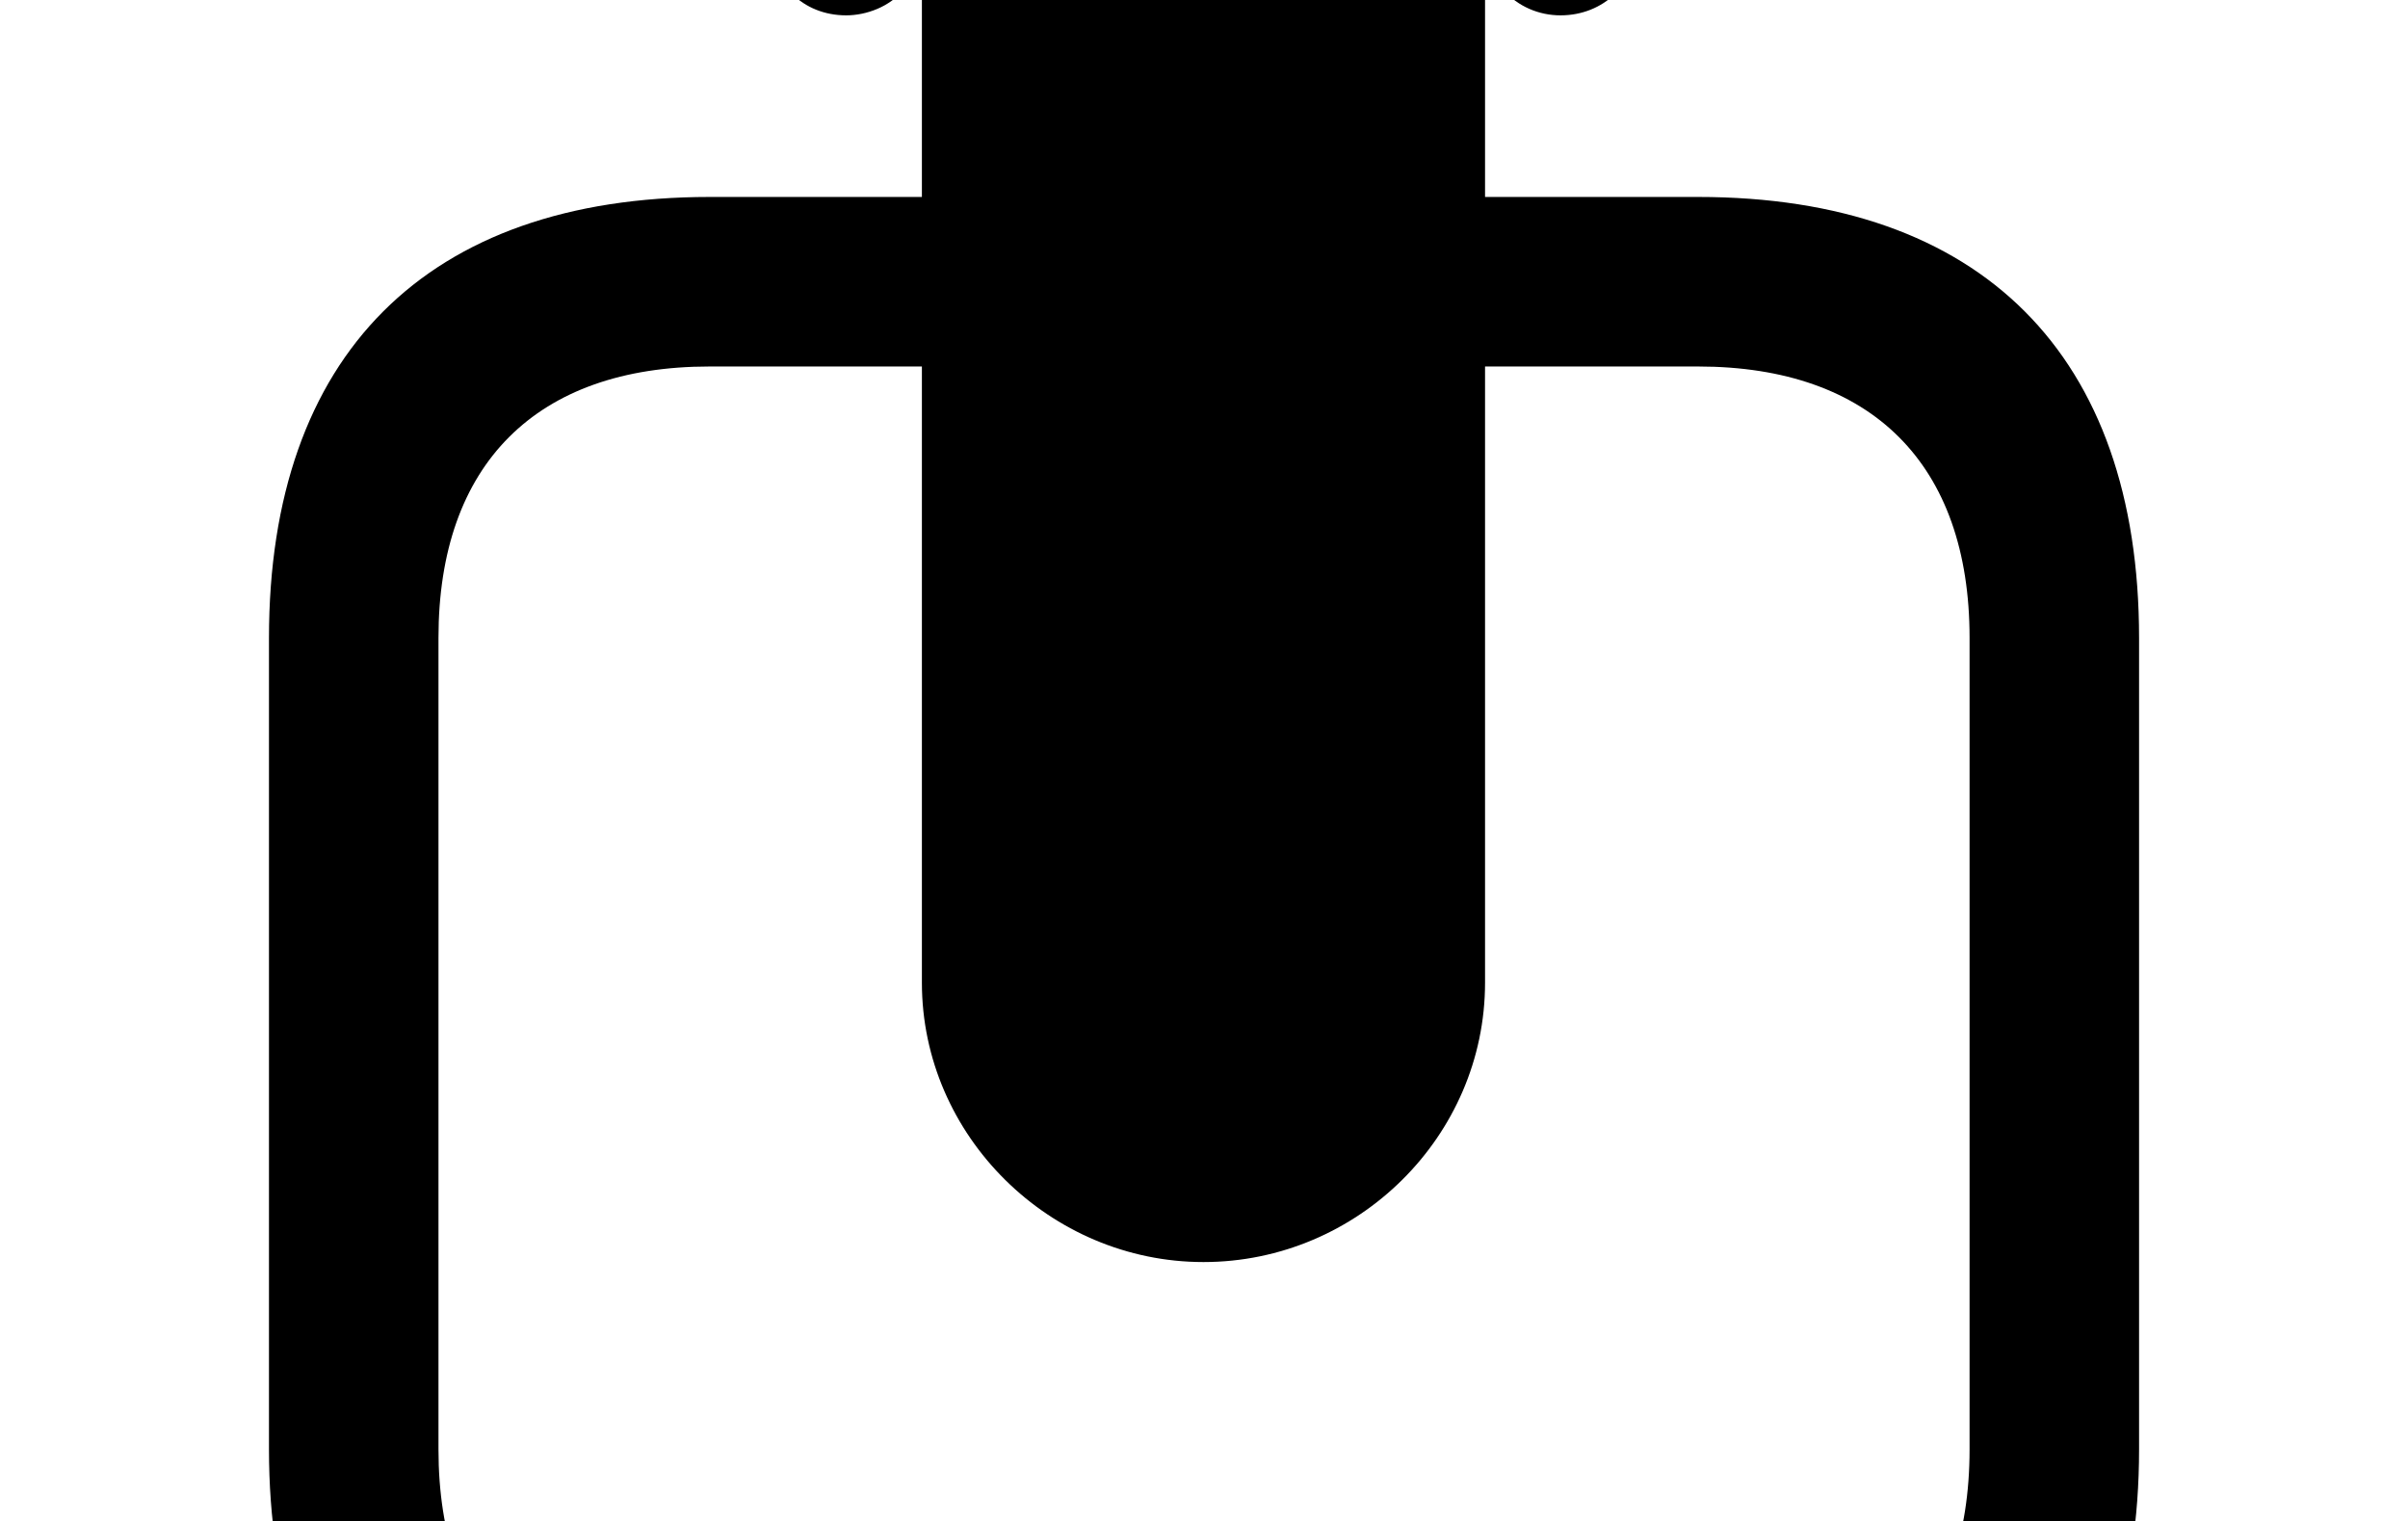
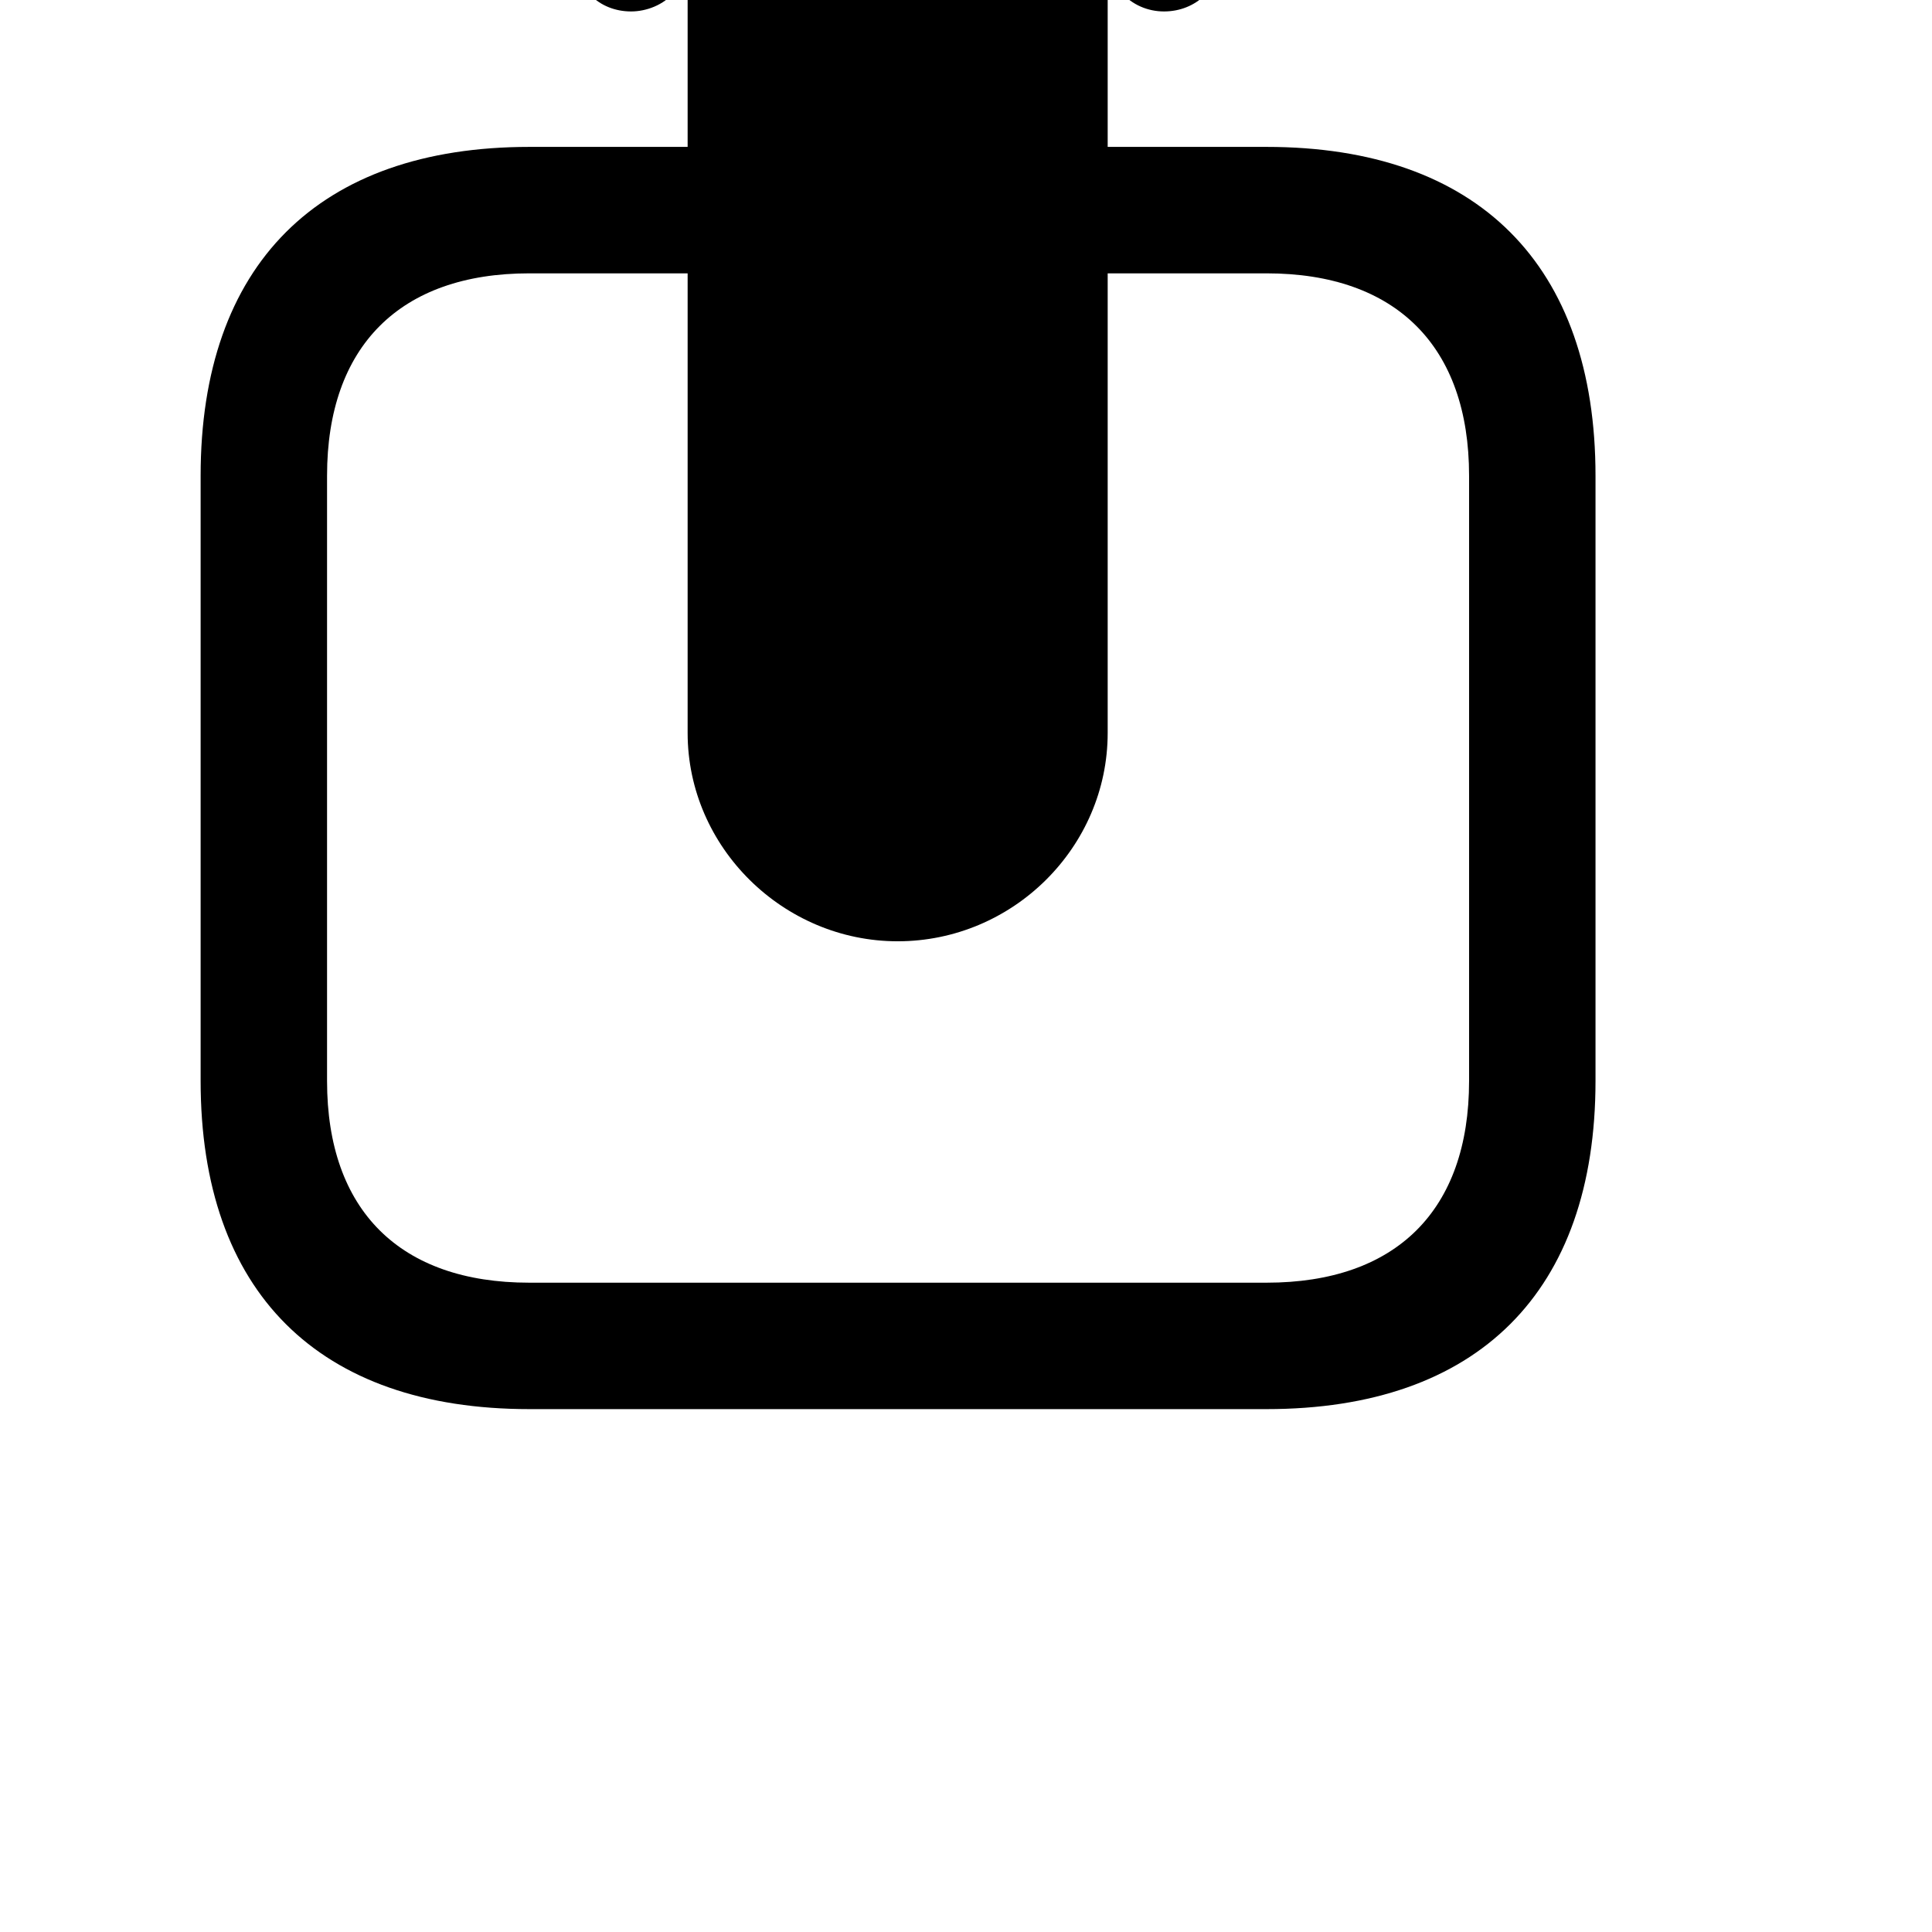
- <svg viewBox="0 0 111.559 70.459" style="width: 1.116em; overflow: visible;">
+ <svg viewBox="0 0 120 120" style="width: 1.116em; overflow: visible;">
  <path id="MRM100202_6_p0" d="M39.202 0.711C40.134 0.711 41.222 0.317 41.885-0.501L49.455-8.548L55.755-15.25L62.085-8.548L69.613-0.501C70.328 0.317 71.313 0.711 72.297 0.711C74.296 0.711 75.84-0.781 75.84-2.739C75.84-3.775 75.405-4.594 74.69-5.298L58.583-20.806C57.609-21.831 56.791-22.111 55.755-22.111C54.77-22.111 53.941-21.831 52.926-20.806L36.86-5.298C36.093-4.594 35.71-3.775 35.71-2.739C35.71-0.781 37.181 0.711 39.202 0.711Z" />
  <path id="MRM100202_6_p1" d="M55.755 49.295C57.879 49.295 59.681 47.607 59.681 45.524L59.681-4.098L59.05-17.27C58.946-19.073 57.557-20.565 55.755-20.565C53.993-20.565 52.615-19.073 52.511-17.27L51.88-4.098L51.88 45.524C51.88 47.607 53.682 49.295 55.755 49.295Z" />
  <path id="MRM100202_6_p2" d="M68.8 45.524L68.8-16.794C68.8-23.897 62.91-29.735 55.755-29.735C48.651-29.735 42.71-23.897 42.71-16.794L42.71 45.524C42.71 52.627 48.651 58.465 55.755 58.465C62.91 58.465 68.8 52.627 68.8 45.524Z" />
  <path id="MRM100202_6_p3" d="M32.882 87.523L78.668 87.523C91.781 87.523 99.1 80.245 99.1 67.133L99.1 29.556C99.1 16.444 91.781 9.124 78.668 9.124L32.882 9.124C19.78 9.124 12.461 16.444 12.461 29.556L12.461 67.133C12.461 80.245 19.78 87.523 32.882 87.523ZM32.872 79.67C24.847 79.67 20.314 75.179 20.314 67.143L20.314 29.546C20.314 21.51 24.847 16.978 32.872 16.978L78.668 16.978C86.715 16.978 91.247 21.51 91.247 29.546L91.247 67.143C91.247 75.179 86.715 79.67 78.668 79.67Z" />
</svg>
